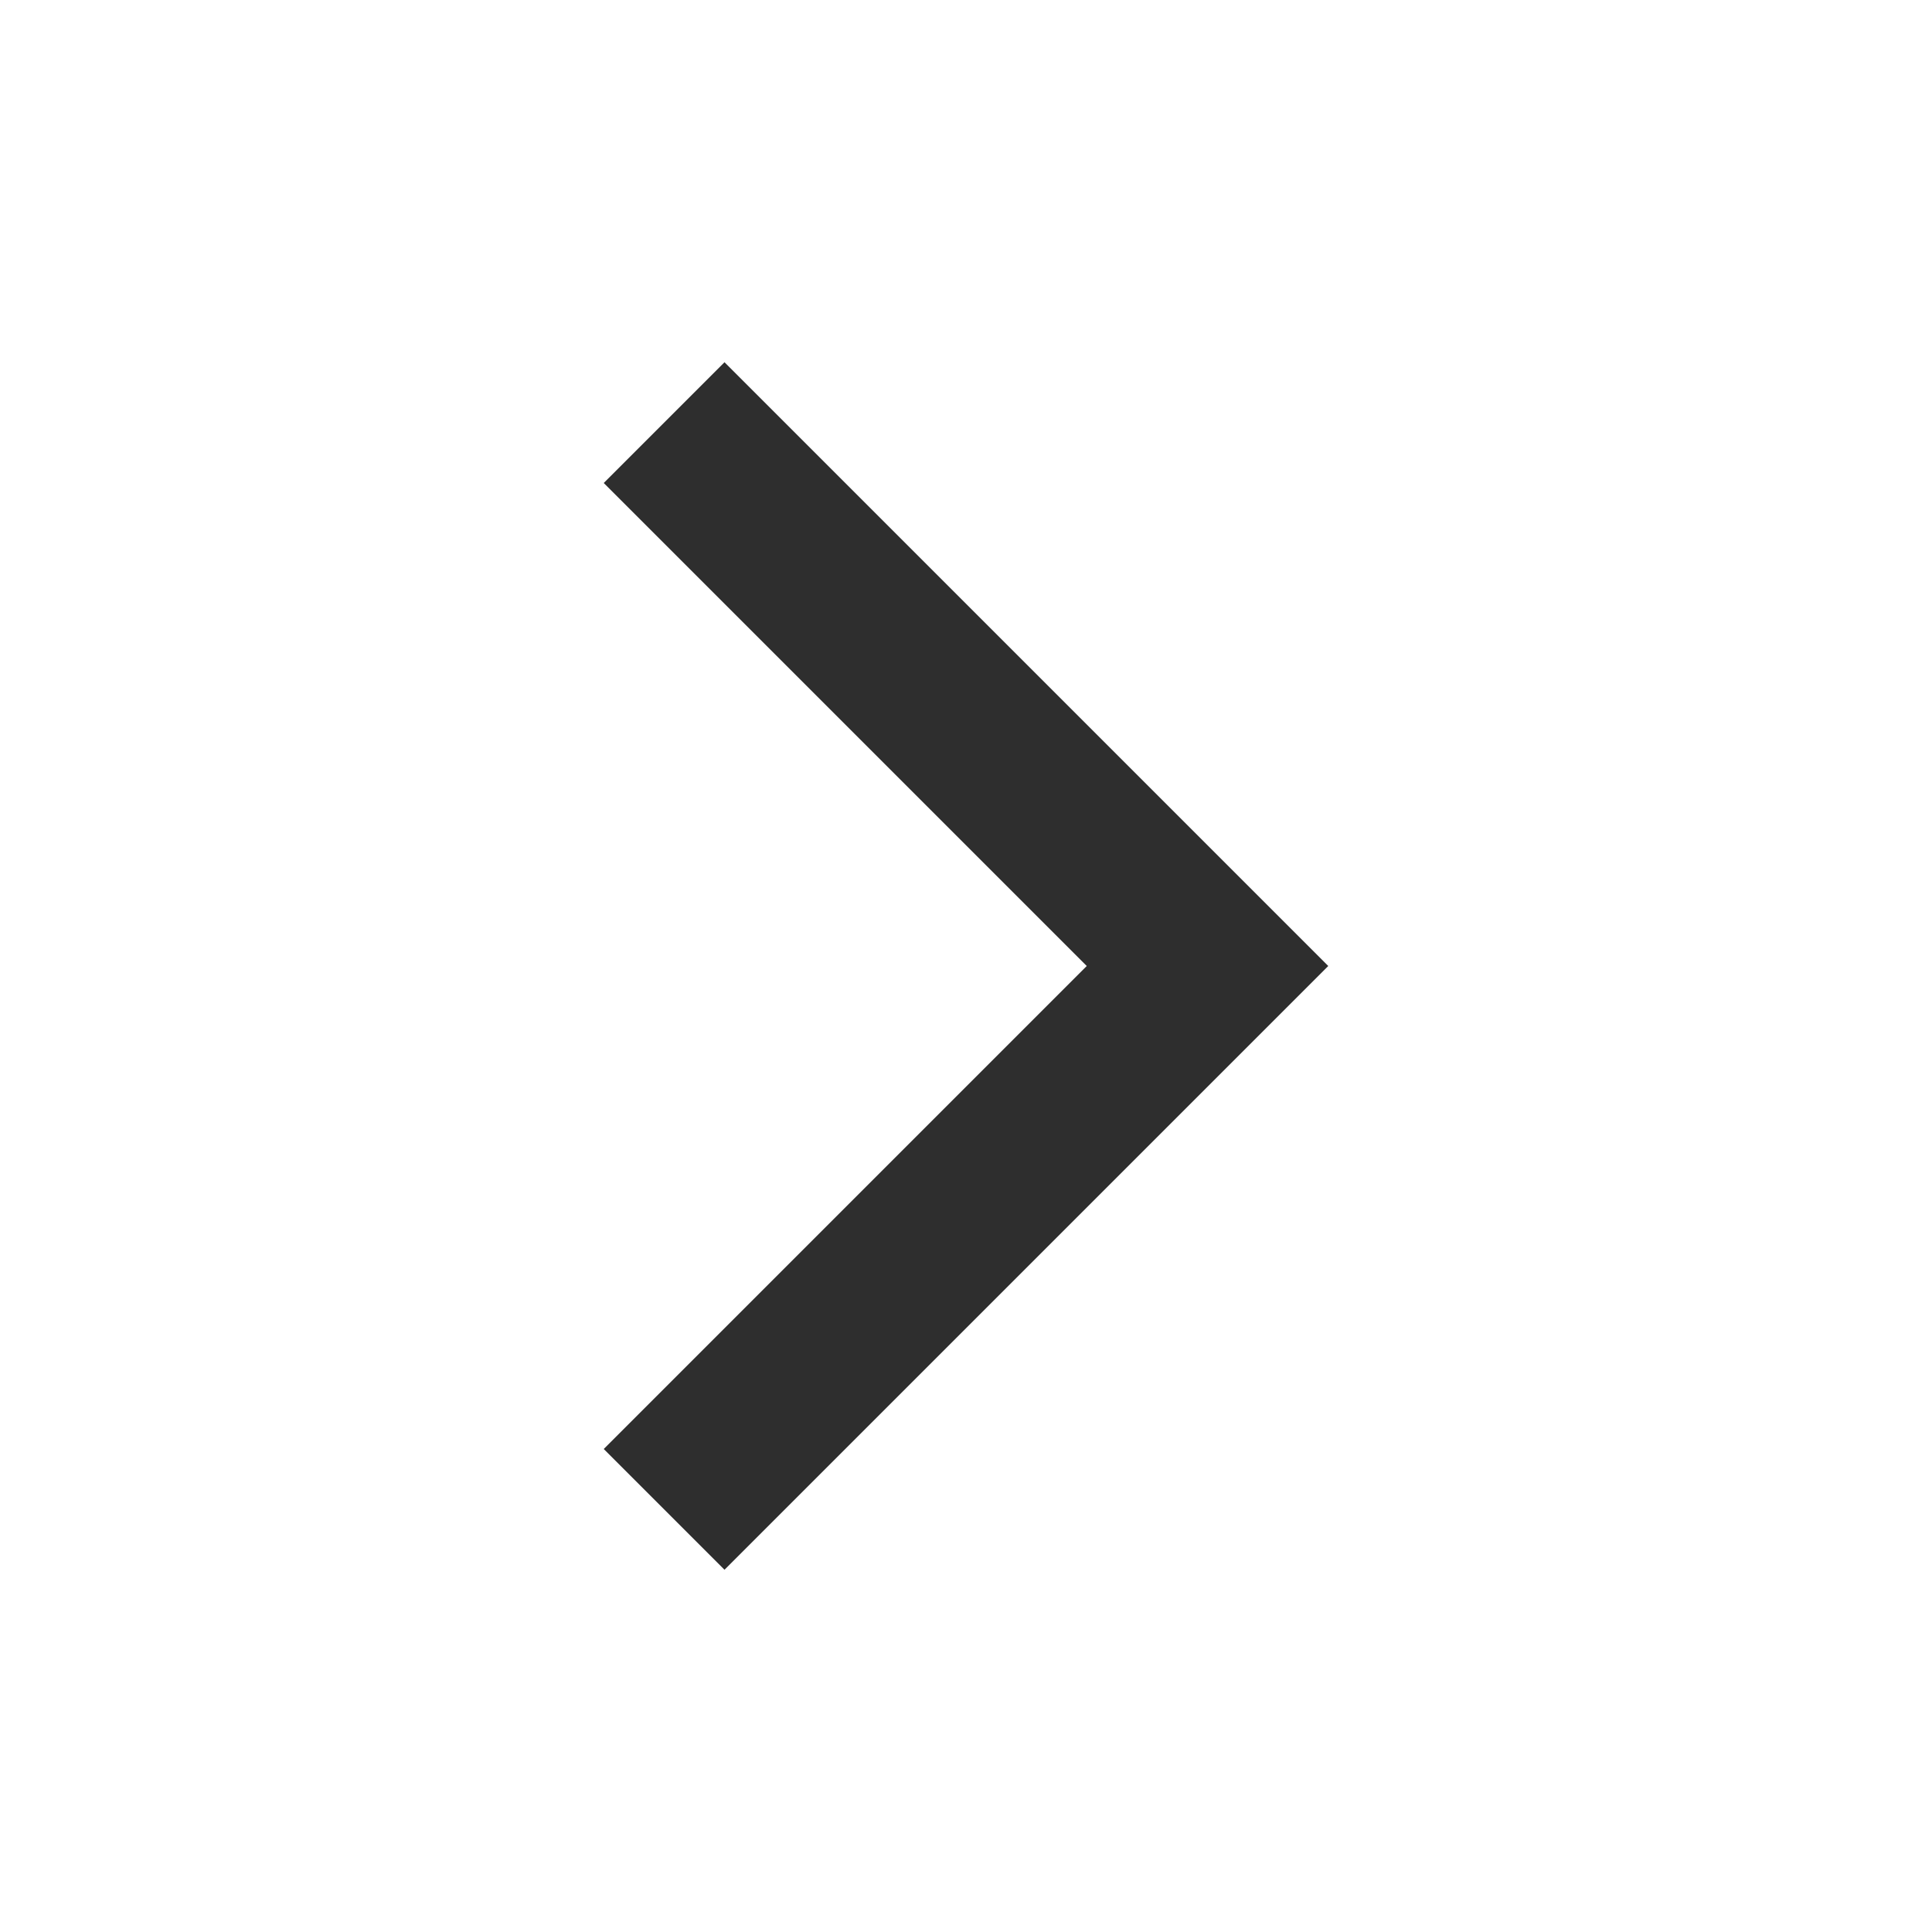
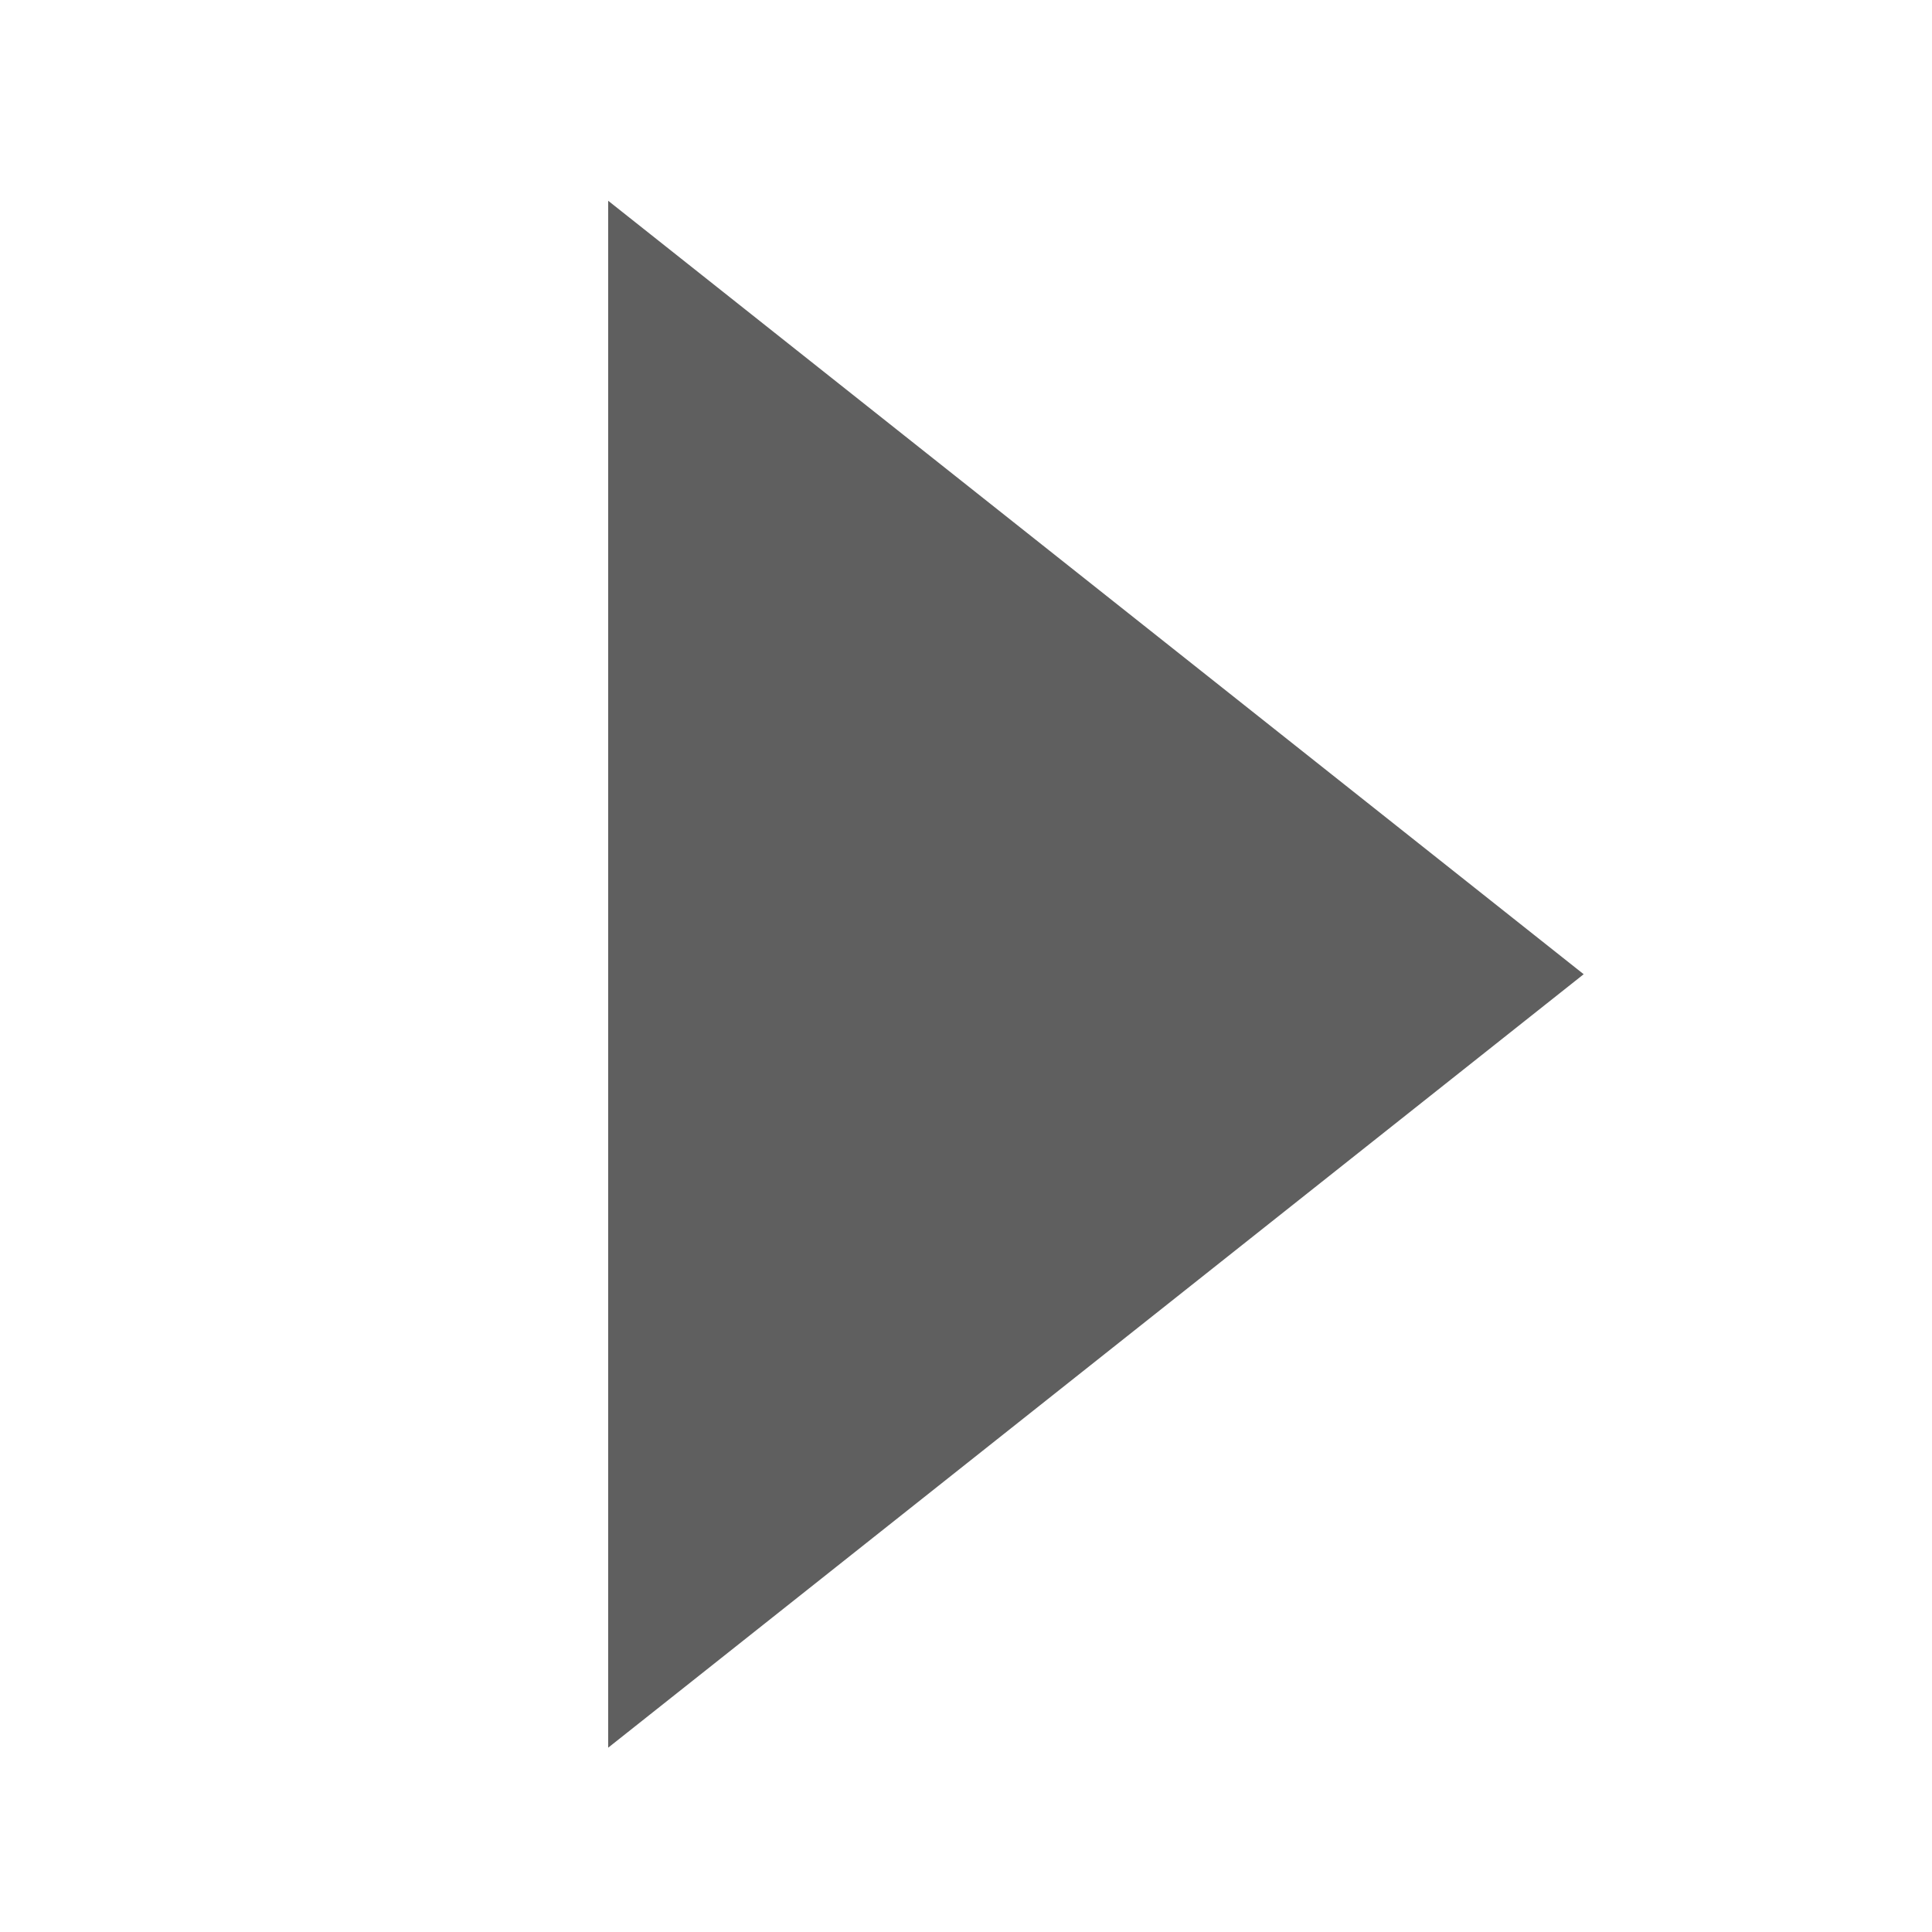
<svg xmlns="http://www.w3.org/2000/svg" width="16" height="16" id="svg2" version="1.1">
  <defs id="defs4" />
  <g id="layer1" transform="translate(0,-1036.362)">
-     <path style="fill:#2e2e2e;fill-opacity:1;stroke:none;stroke-width:1px;stroke-linecap:butt;stroke-linejoin:miter;stroke-opacity:1" d="m 6,1039.362 -1,1 4,4 -4,4 1,1 5,-5 z" id="path820" />
+     <path style="fill:#5f5f5f;fill-opacity:1;stroke:#5f5f5f;stroke-width:0.43;stroke-linecap:round;stroke-linejoin:miter;stroke-miterlimit:4;stroke-opacity:1;stroke-dasharray:none;display:inline" id="path18028" d="M 88.83,340 80.17,340 84.5,332.5 z" transform="matrix(0,1.362171,-0.9918625,0,342.4832,929.3267)" />
  </g>
</svg>
